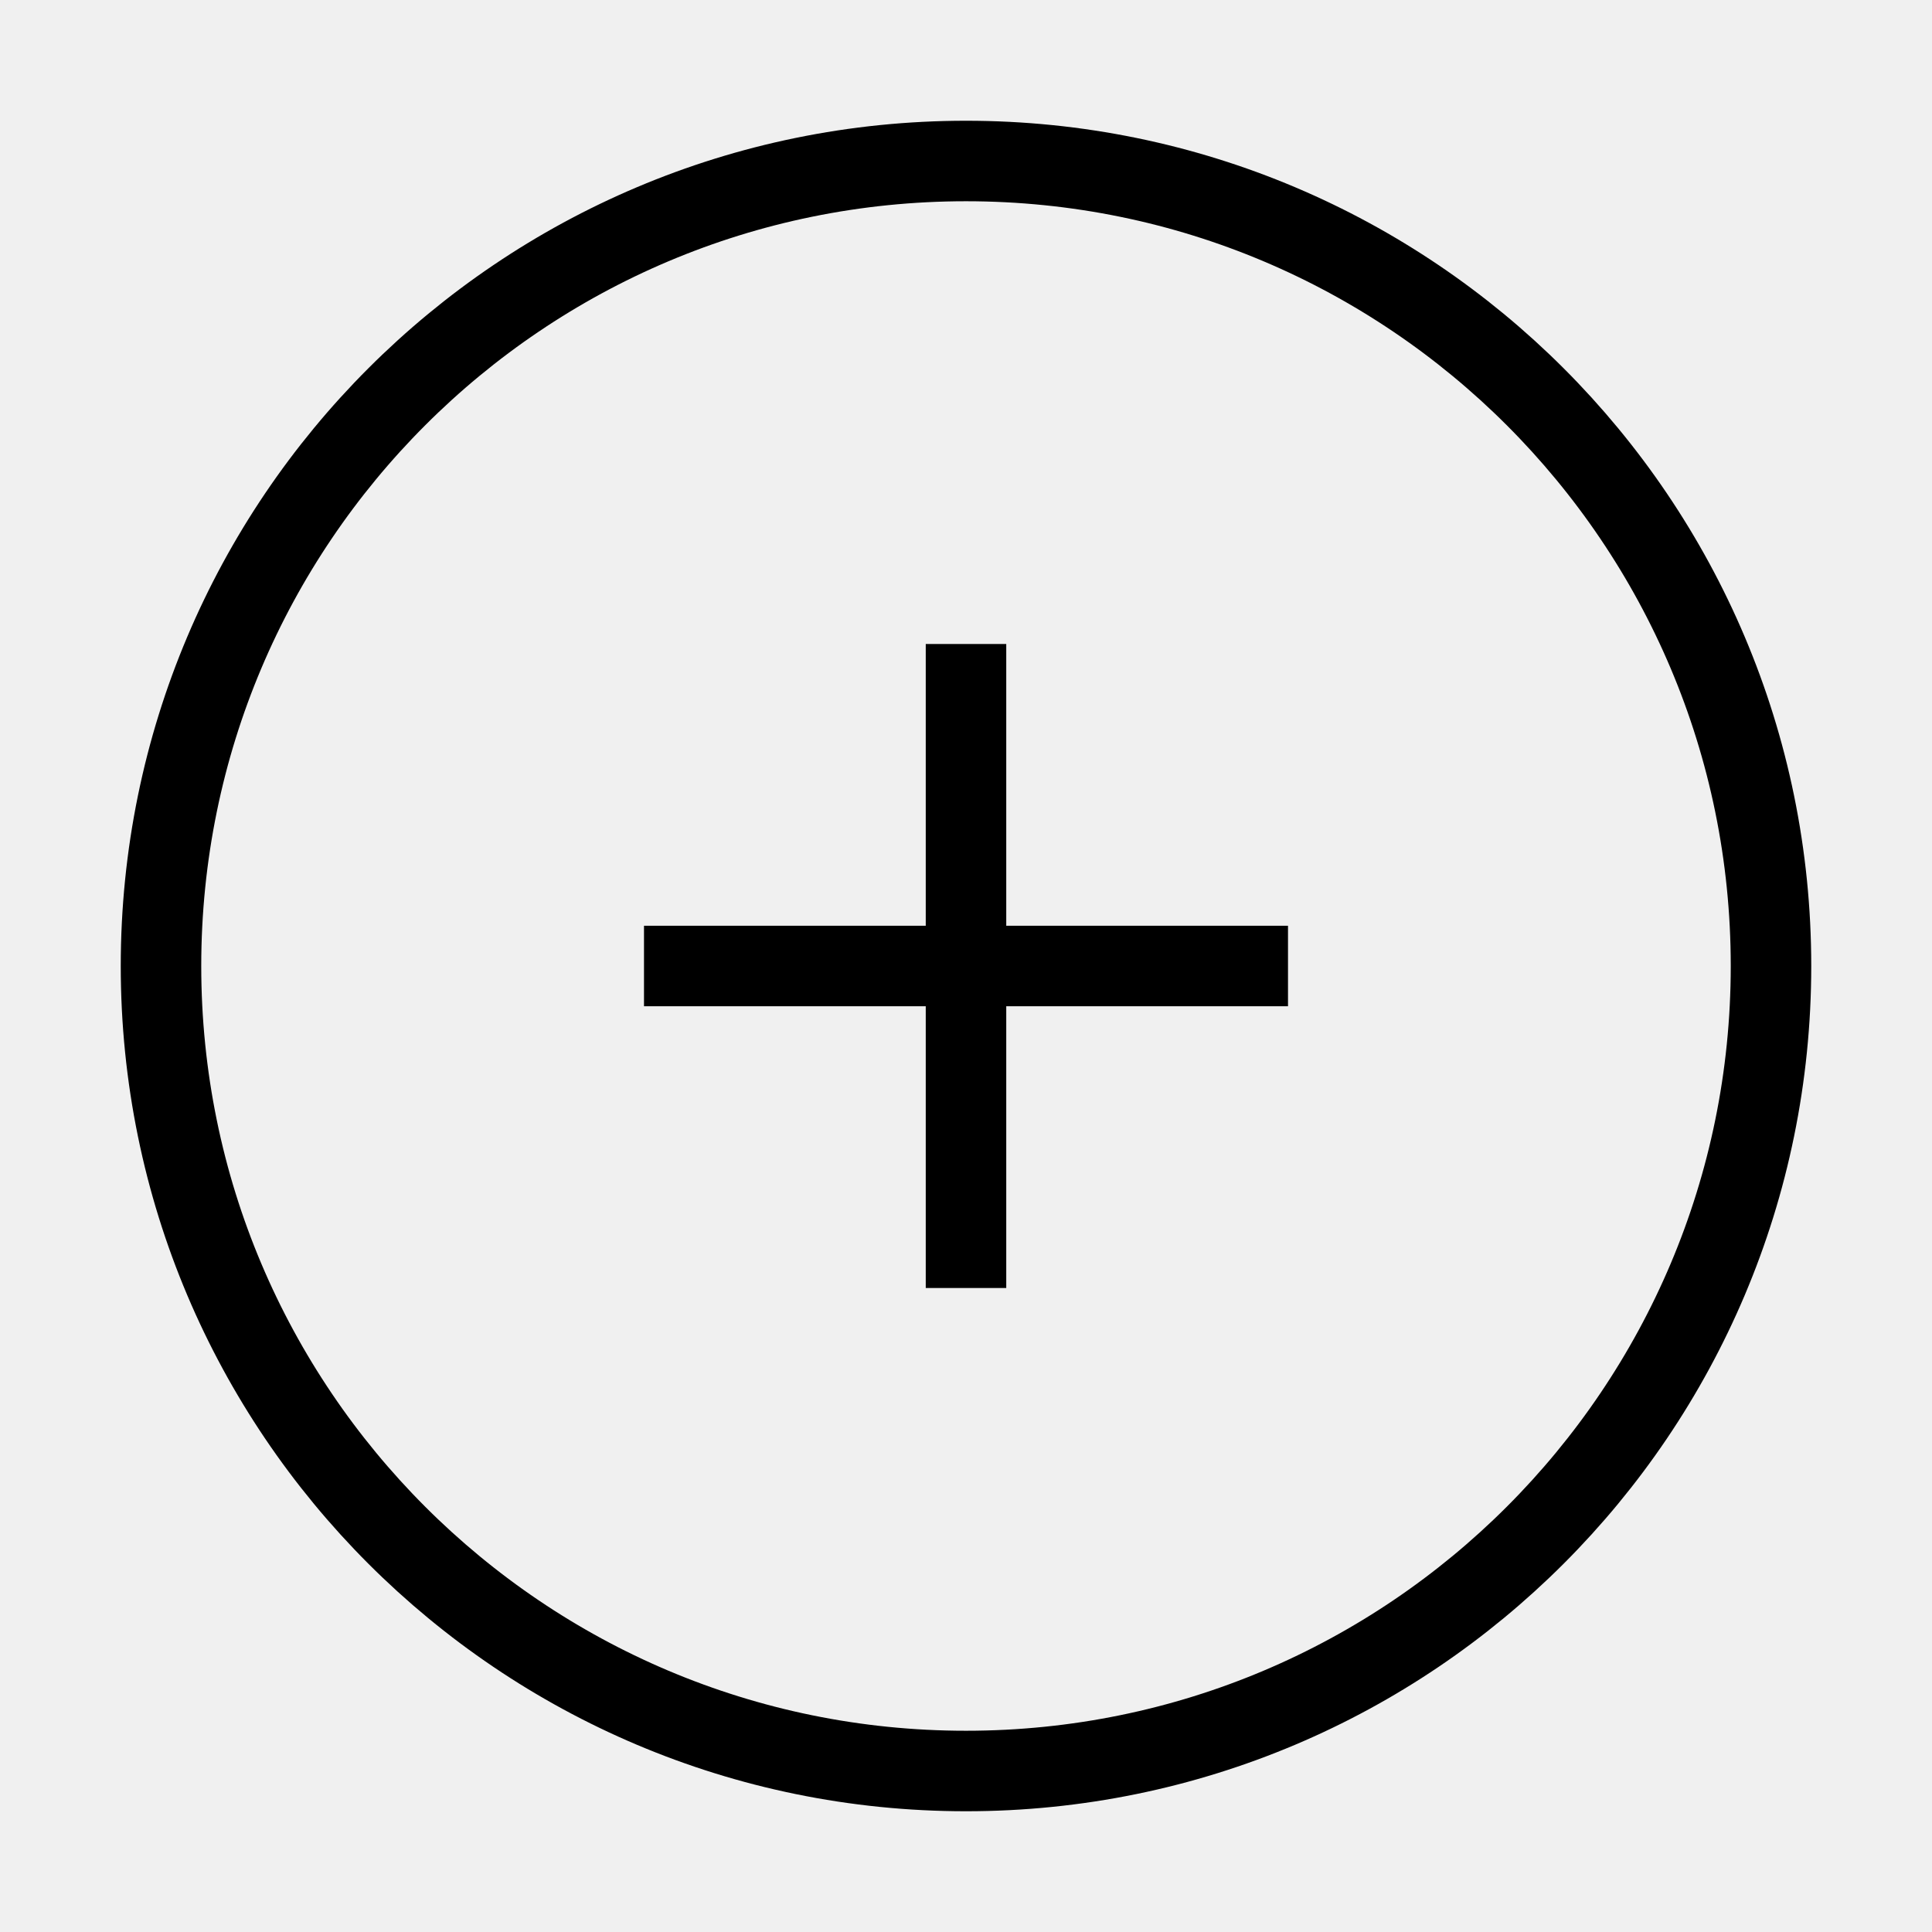
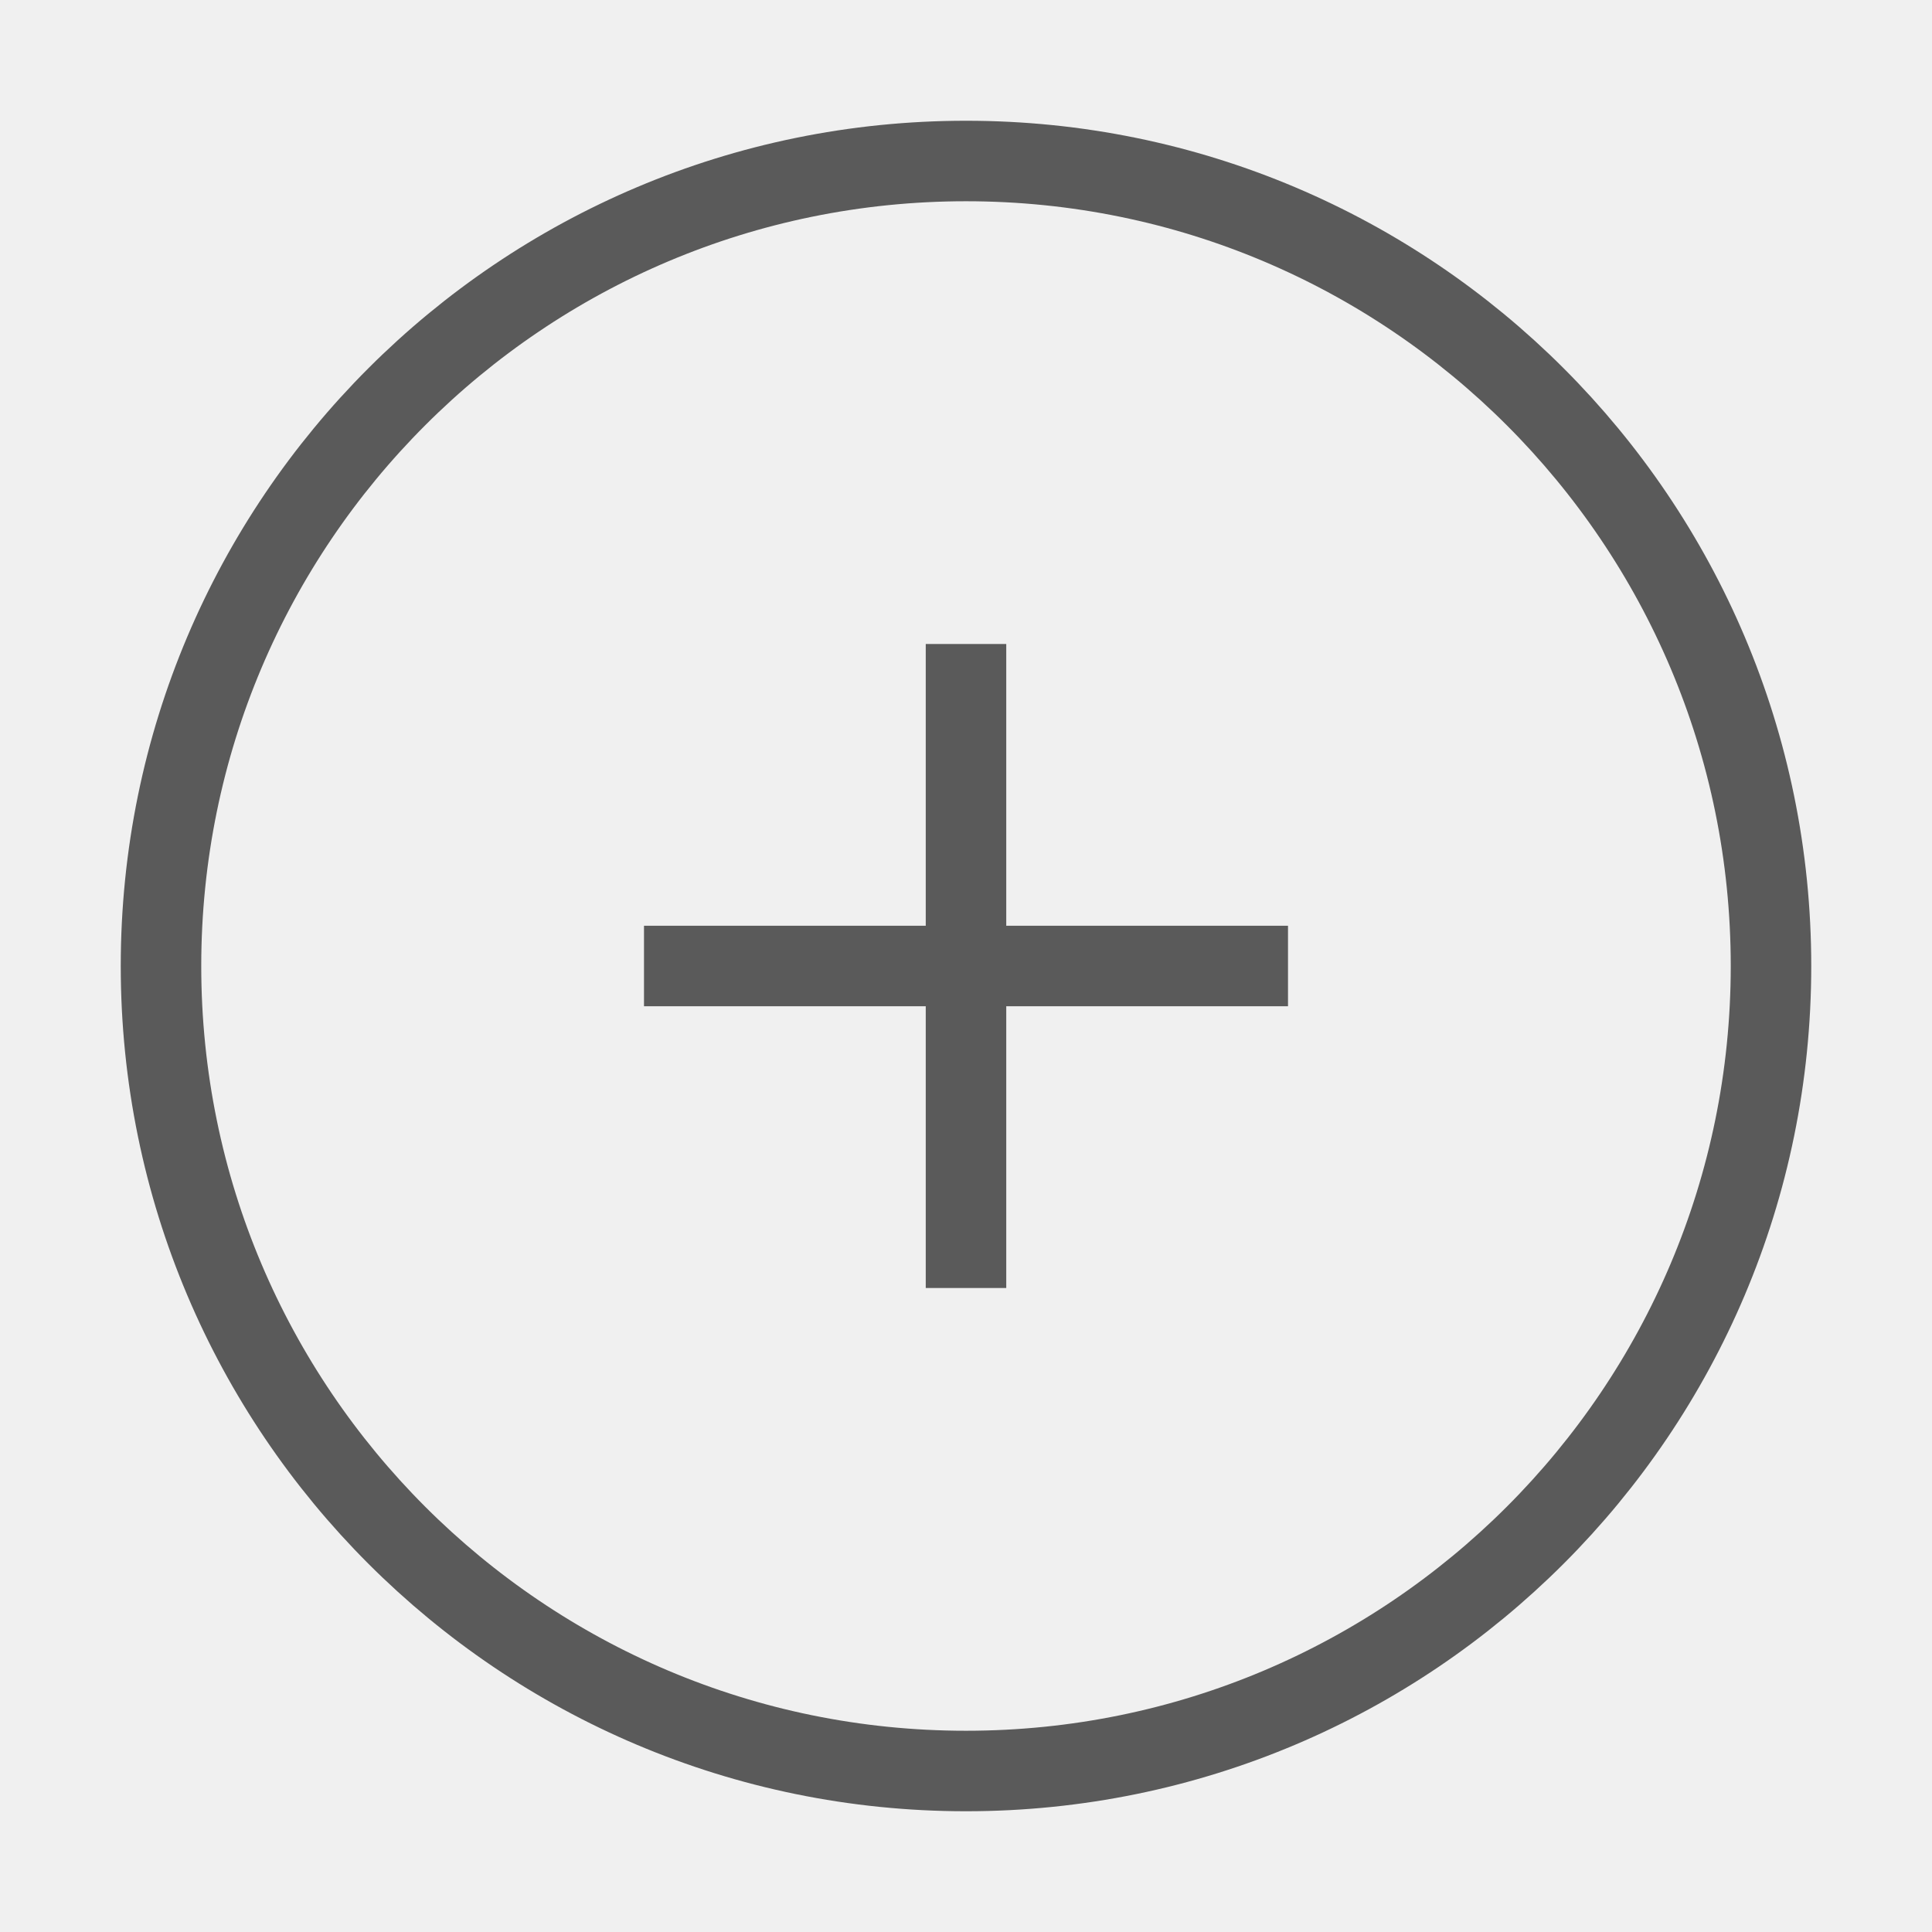
<svg xmlns="http://www.w3.org/2000/svg" viewBox="0 0 24 24">
-   <line x1="12" y1="8" x2="12" y2="16" fill="#fff" stroke="#000" stroke-miterlimit="10" />
-   <line x1="16" y1="12" x2="8" y2="12" fill="#fff" stroke="#000" stroke-miterlimit="10" />
-   <circle cx="12" cy="12" r="10" fill="none" stroke="#000" />
+   <line x1="12" y1="8" x2="12" y2="16" fill="#fff" stroke="#5a5a5a" stroke-miterlimit="10" />
+   <line x1="16" y1="12" x2="8" y2="12" fill="#fff" stroke="#5a5a5a" stroke-miterlimit="10" />
+   <circle cx="12" cy="12" r="10" fill="none" stroke="#5a5a5a" />
</svg>
